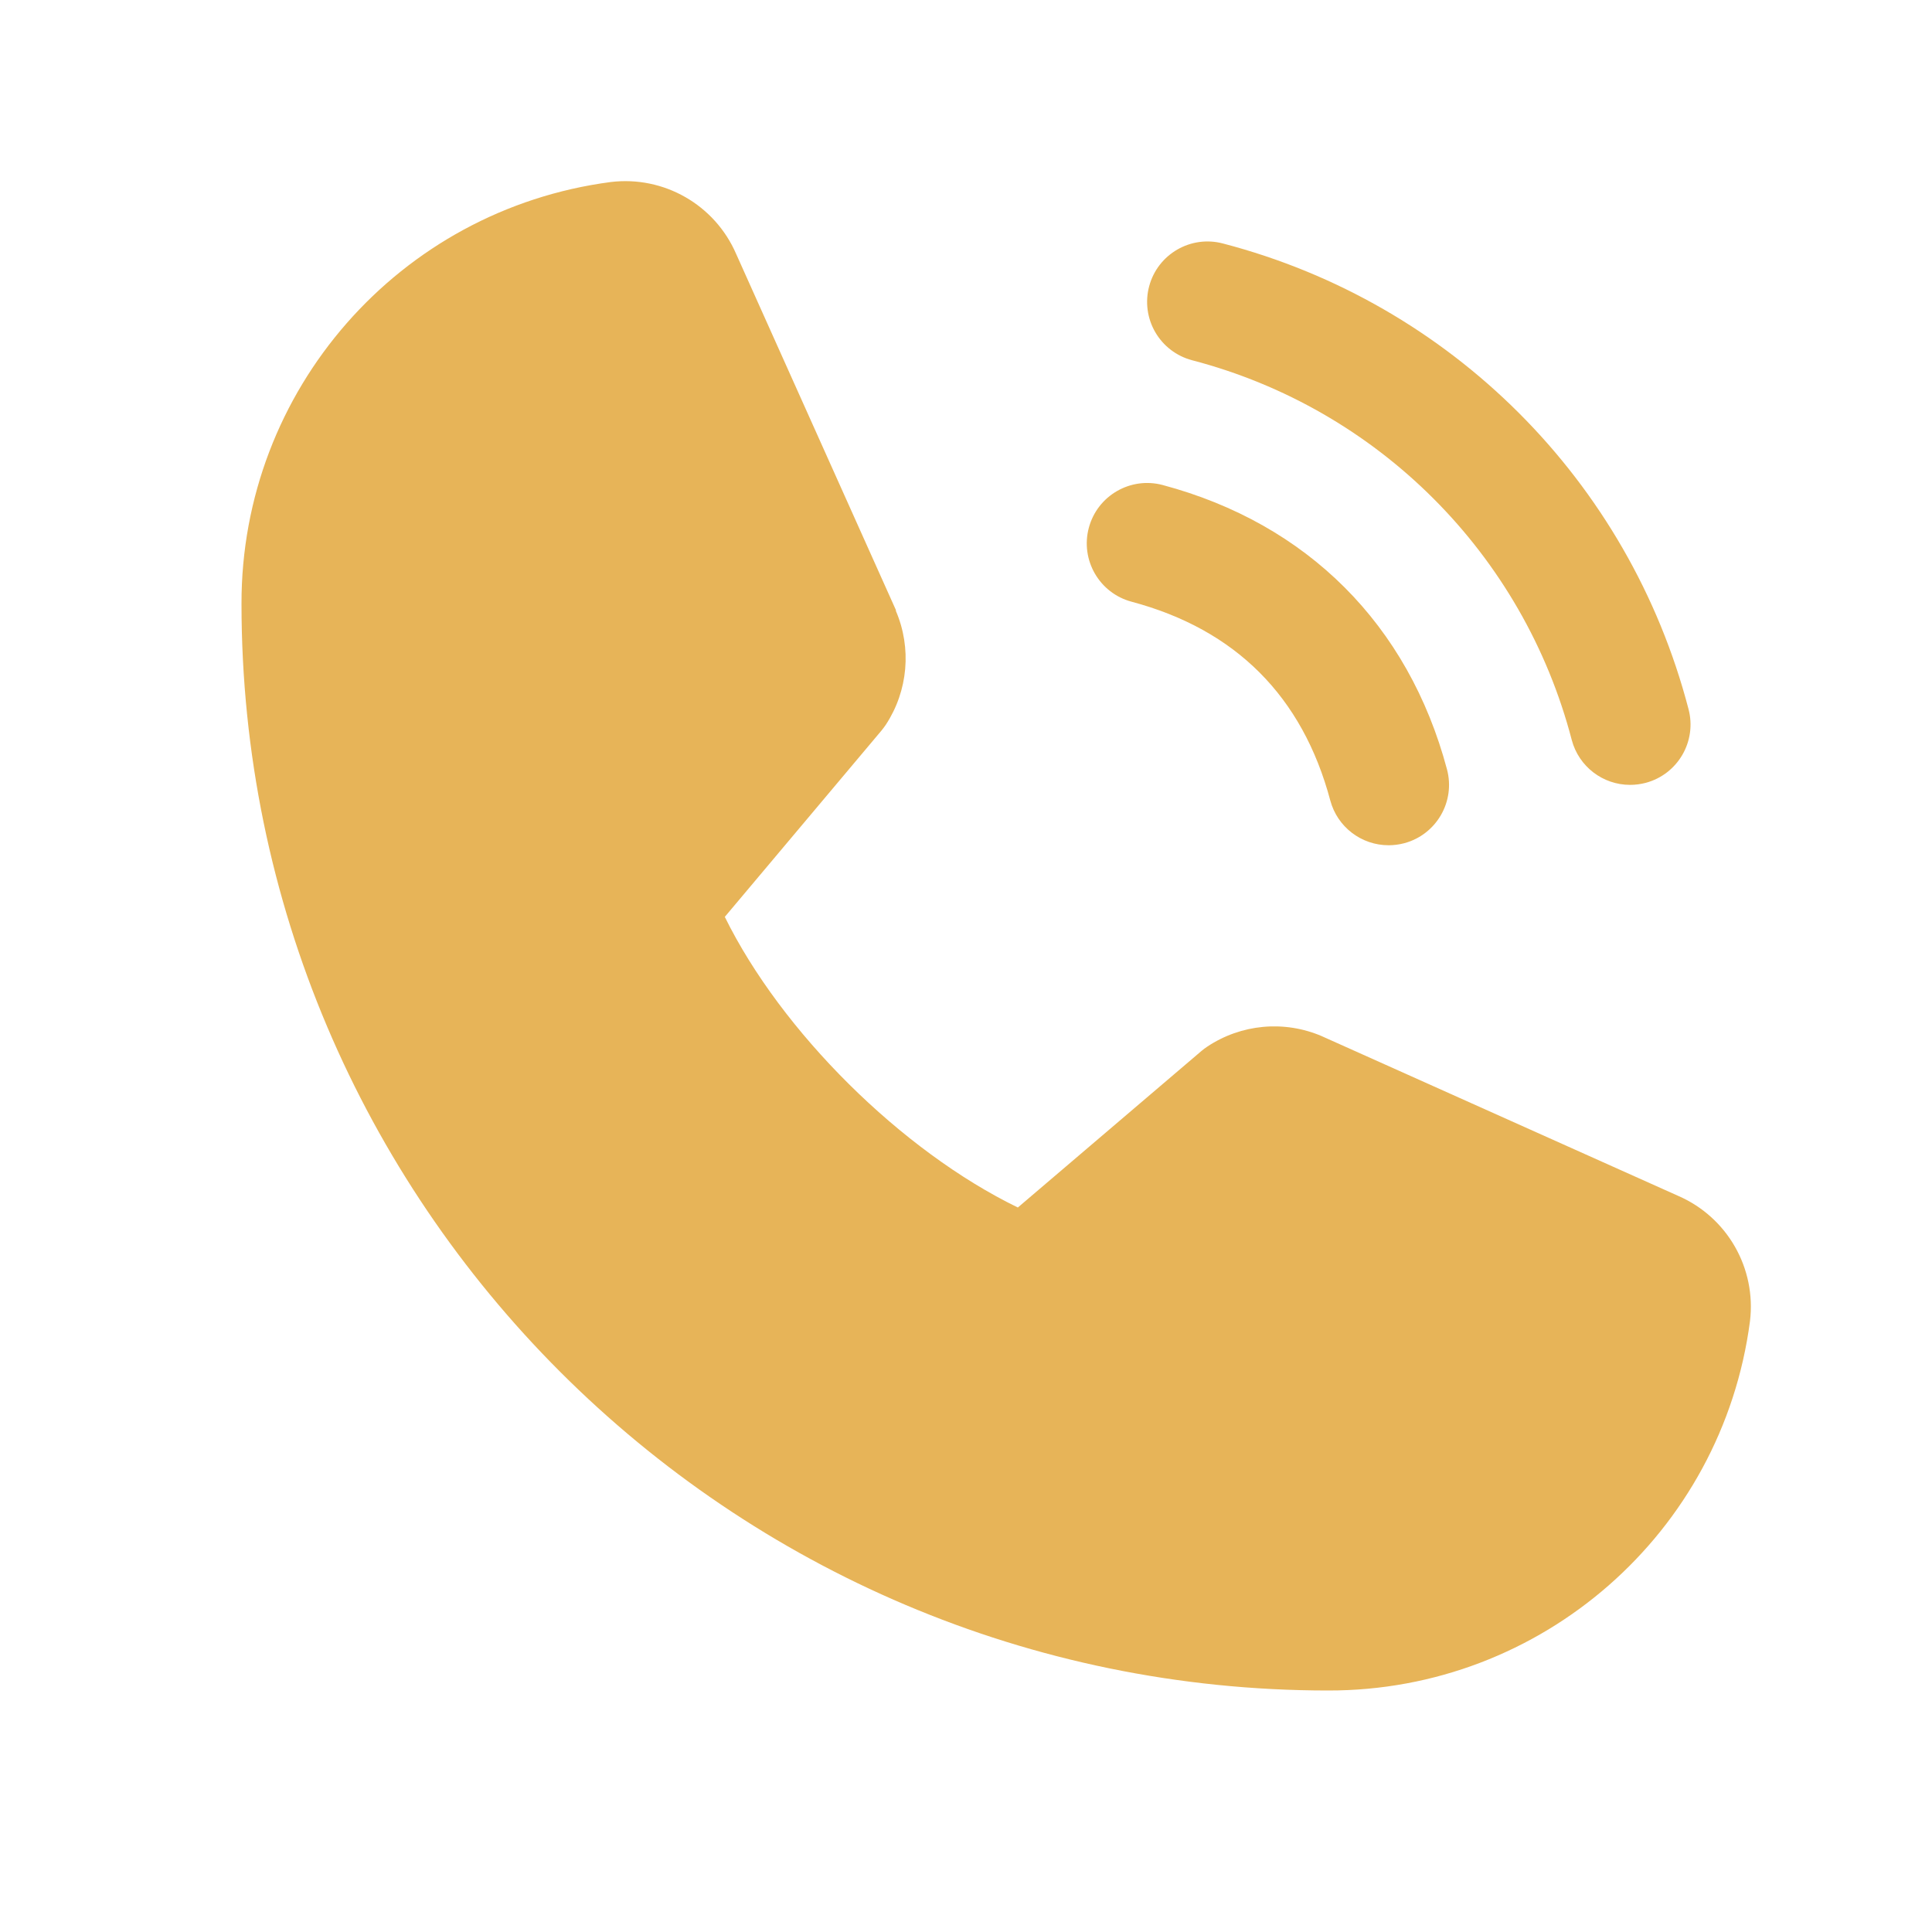
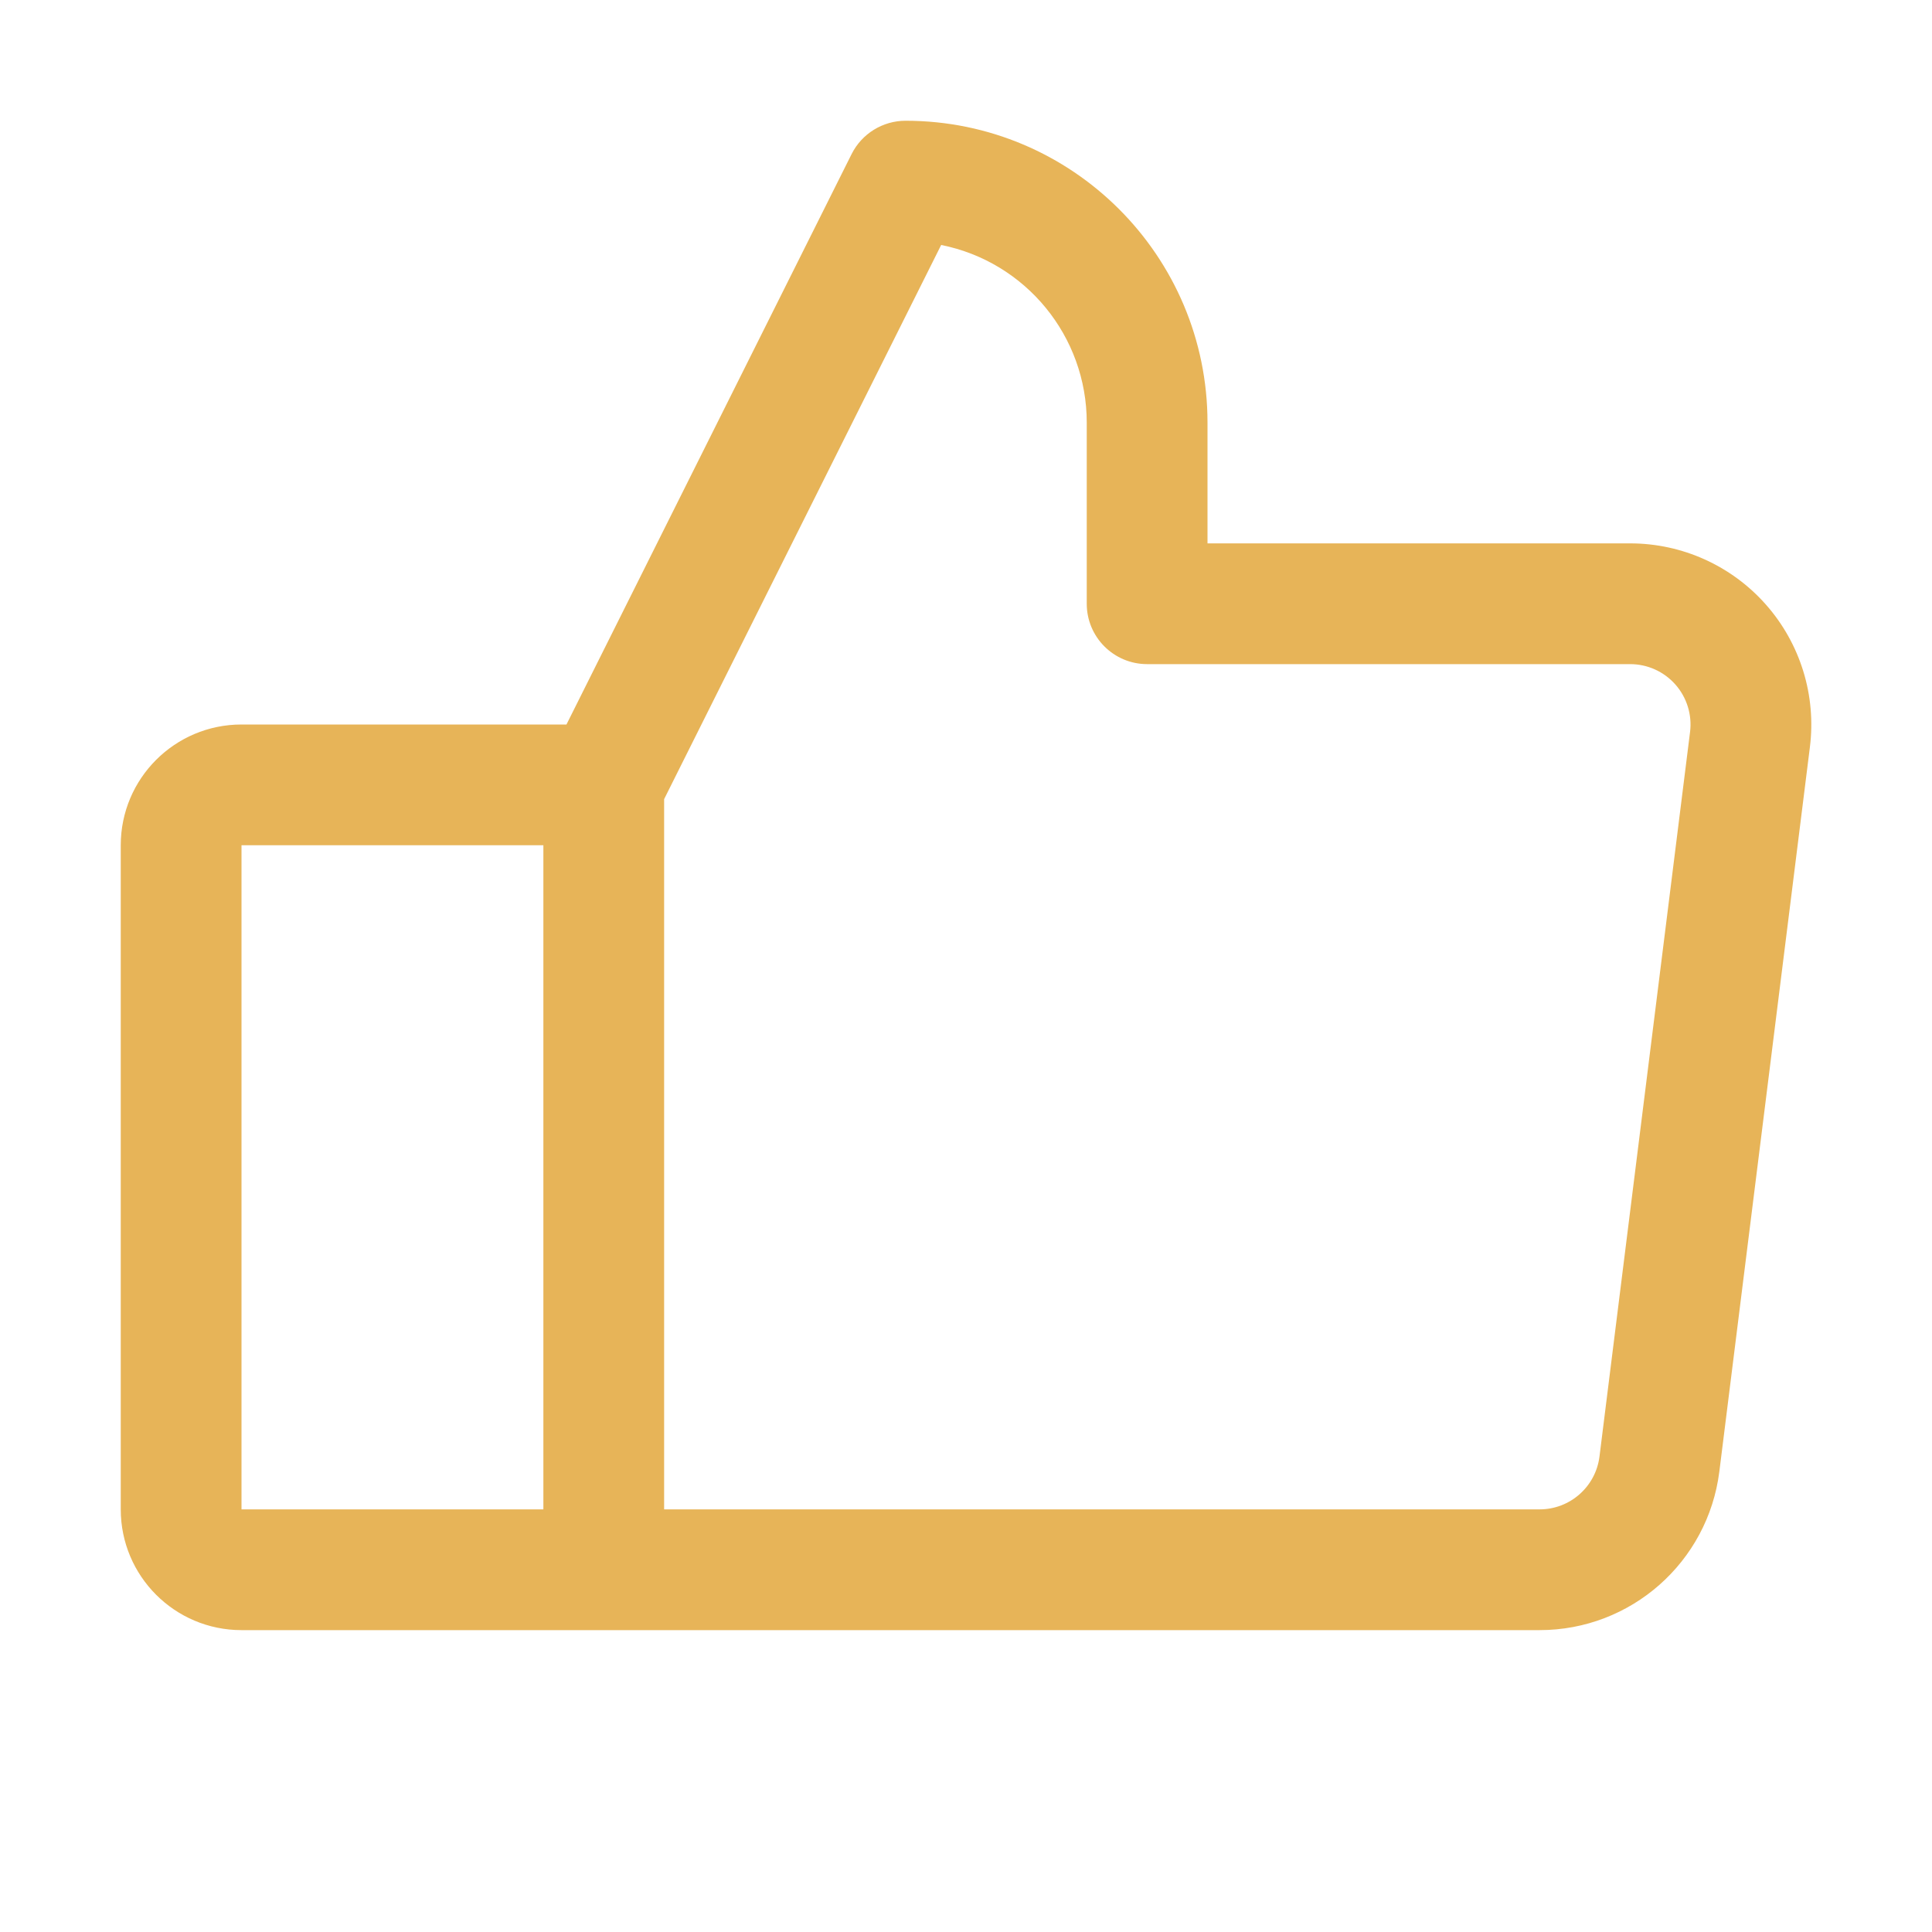
<svg xmlns="http://www.w3.org/2000/svg" width="96" height="96" fill="#e7b458" viewBox="0 0 256 256">
-   <path d="M152.27,37.93a8,8,0,0,1,9.8-5.66,86.22,86.22,0,0,1,61.66,61.66,8,8,0,0,1-5.66,9.8A8.23,8.23,0,0,1,216,104a8,8,0,0,1-7.73-5.93,70.35,70.35,0,0,0-50.33-50.34A8,8,0,0,1,152.27,37.93Zm-2.33,41.8c13.79,3.68,22.65,12.55,26.33,26.34A8,8,0,0,0,184,112a8.23,8.23,0,0,0,2.07-.27,8,8,0,0,0,5.66-9.8c-5.12-19.16-18.5-32.54-37.66-37.66a8,8,0,1,0-4.13,15.46Zm72.43,78.73-47.11-21.11-.13-.06a16,16,0,0,0-15.17,1.4,8.12,8.12,0,0,0-.75.56L134.87,160c-15.42-7.49-31.34-23.29-38.83-38.51l20.78-24.71c.2-.25.39-.5.57-.77a16,16,0,0,0,1.32-15.06l0-.12L97.54,33.64a16,16,0,0,0-16.62-9.52A56.26,56.26,0,0,0,32,80c0,79.4,64.6,144,144,144a56.26,56.26,0,0,0,55.88-48.92A16,16,0,0,0,222.37,158.46Z" />
+   <path d="M234,80.12A24,24,0,0,0,216,72H160V56a40,40,0,0,0-40-40,8,8,0,0,0-7.16,4.42L75.06,96H32a16,16,0,0,0-16,16v88a16,16,0,0,0,16,16H204a24,24,0,0,0,23.82-21l12-96A24,24,0,0,0,234,80.12ZM32,112H72v88H32ZM223.94,97l-12,96a8,8,0,0,1-7.94,7H88V105.89l36.71-73.43A24,24,0,0,1,144,56V80a8,8,0,0,0,8,8h64a8,8,0,0,1,7.94,9Z" />
</svg>
